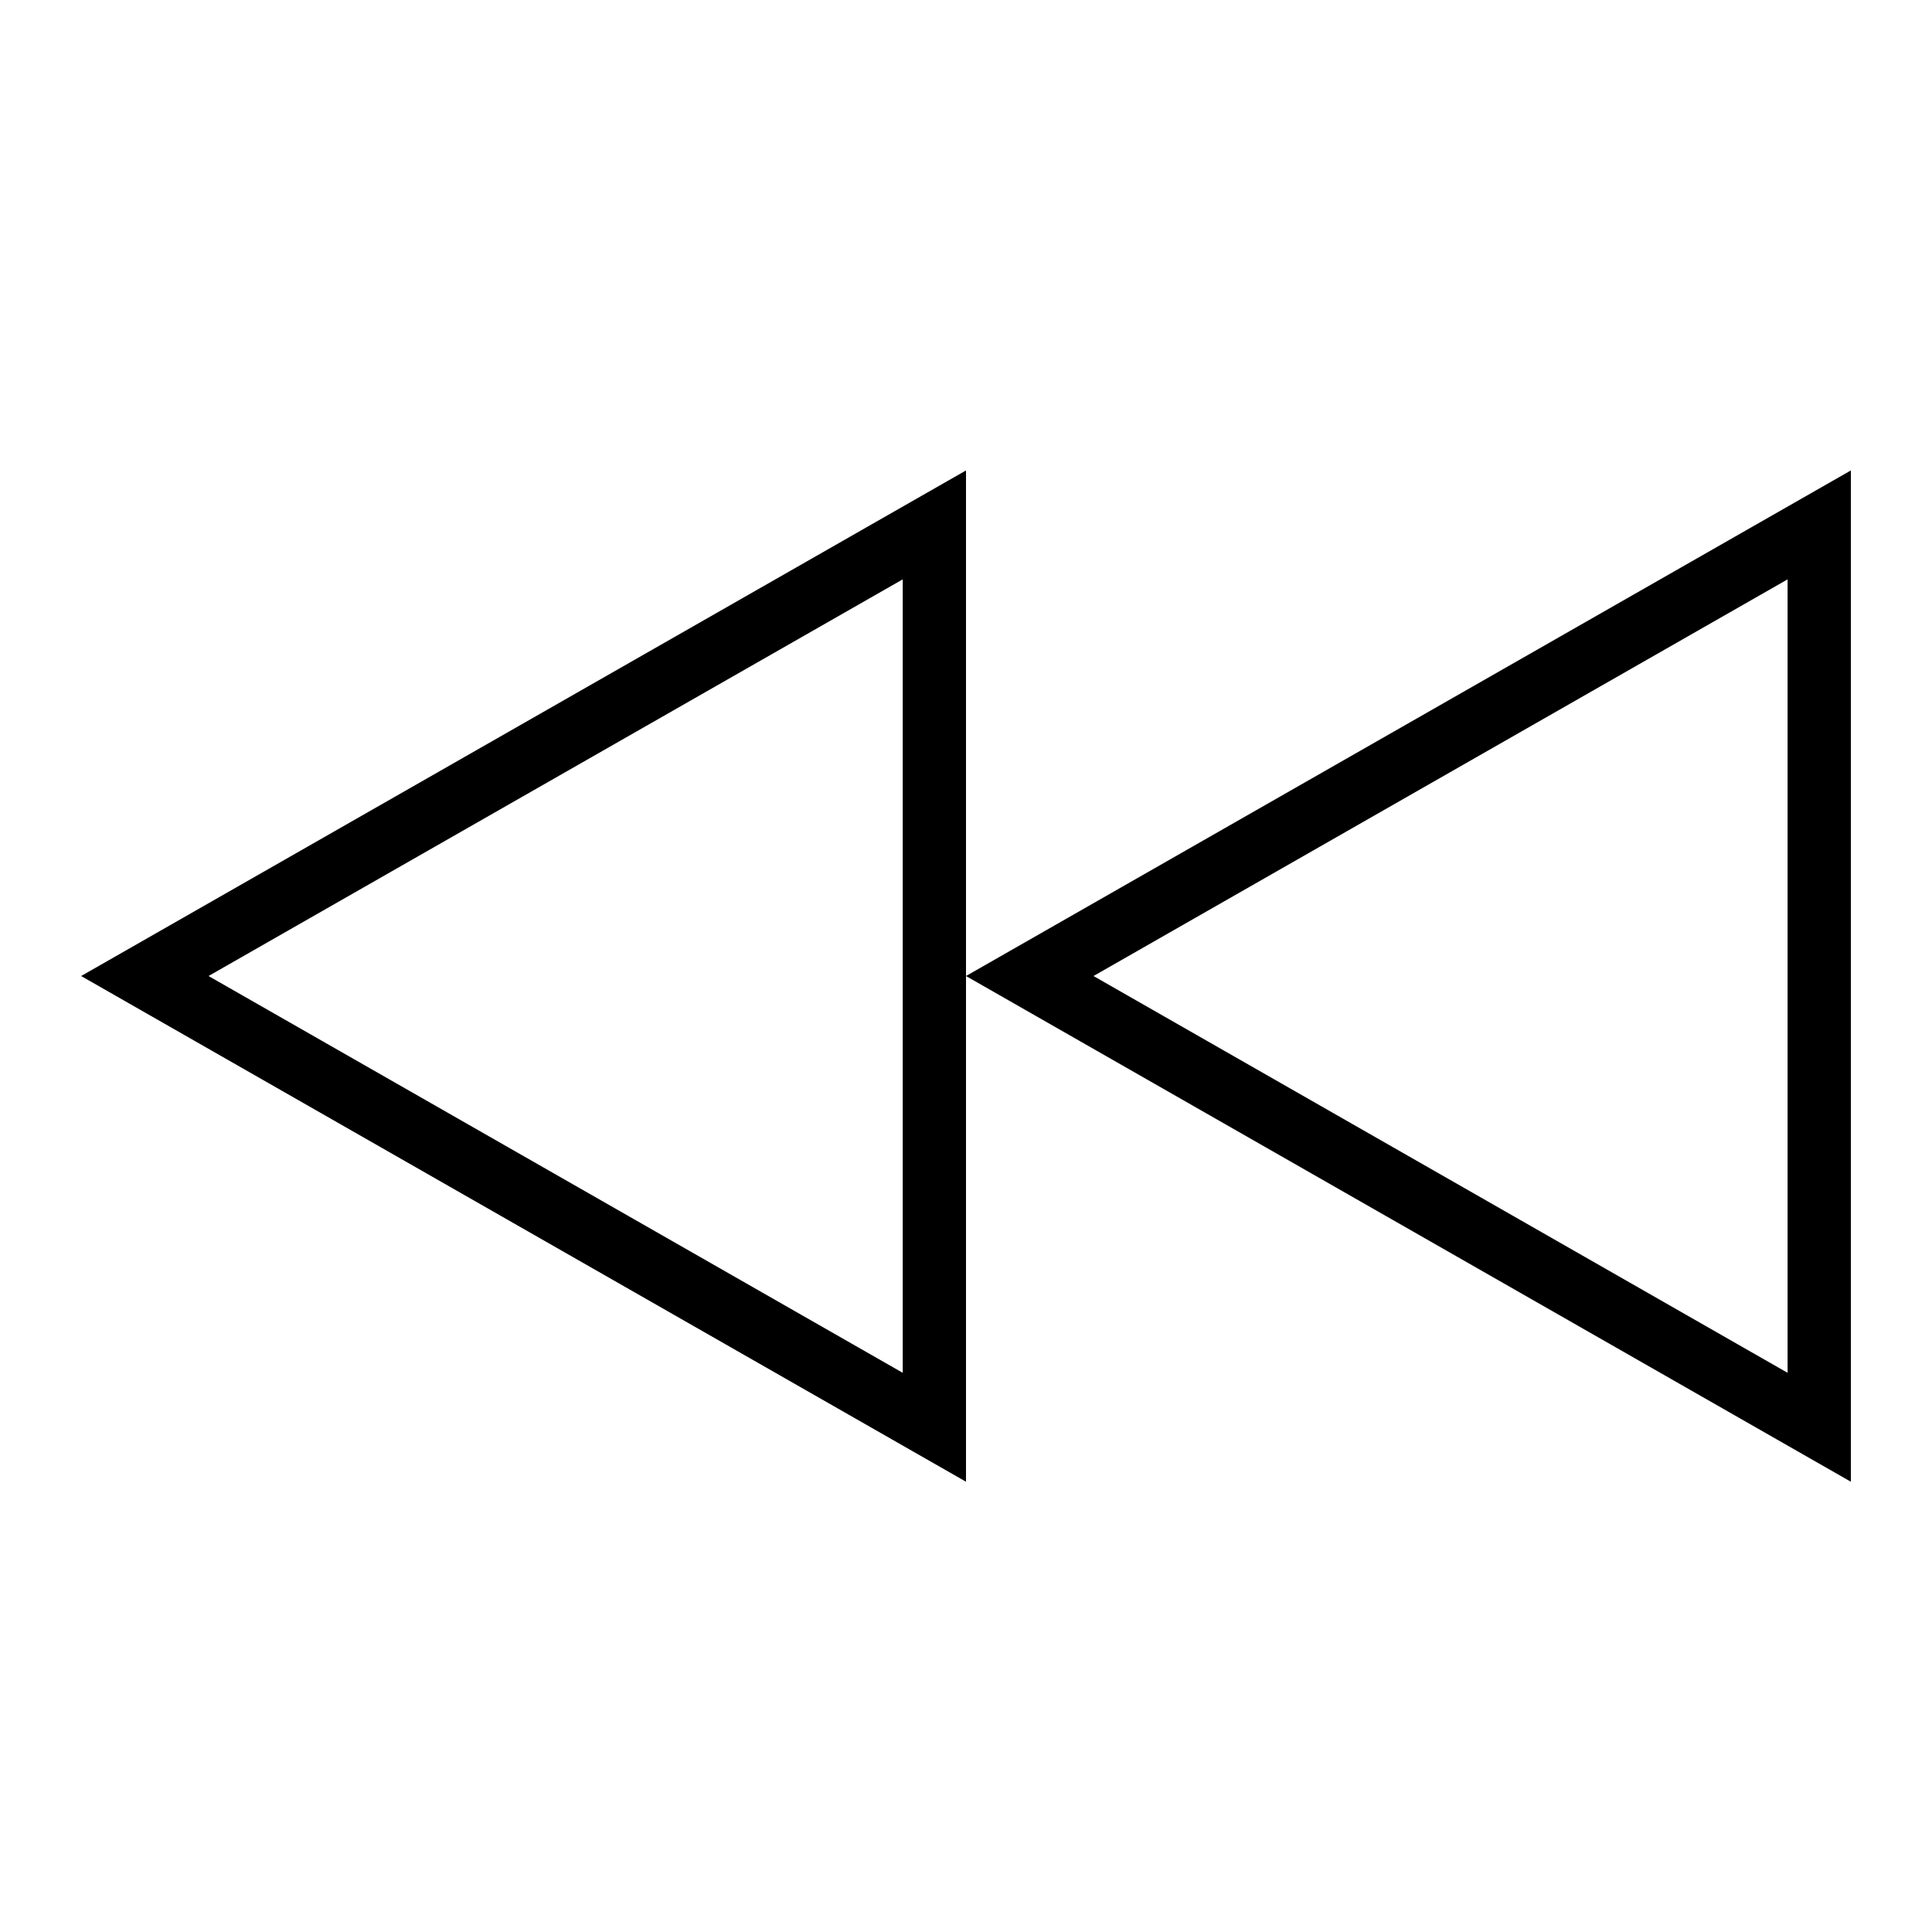
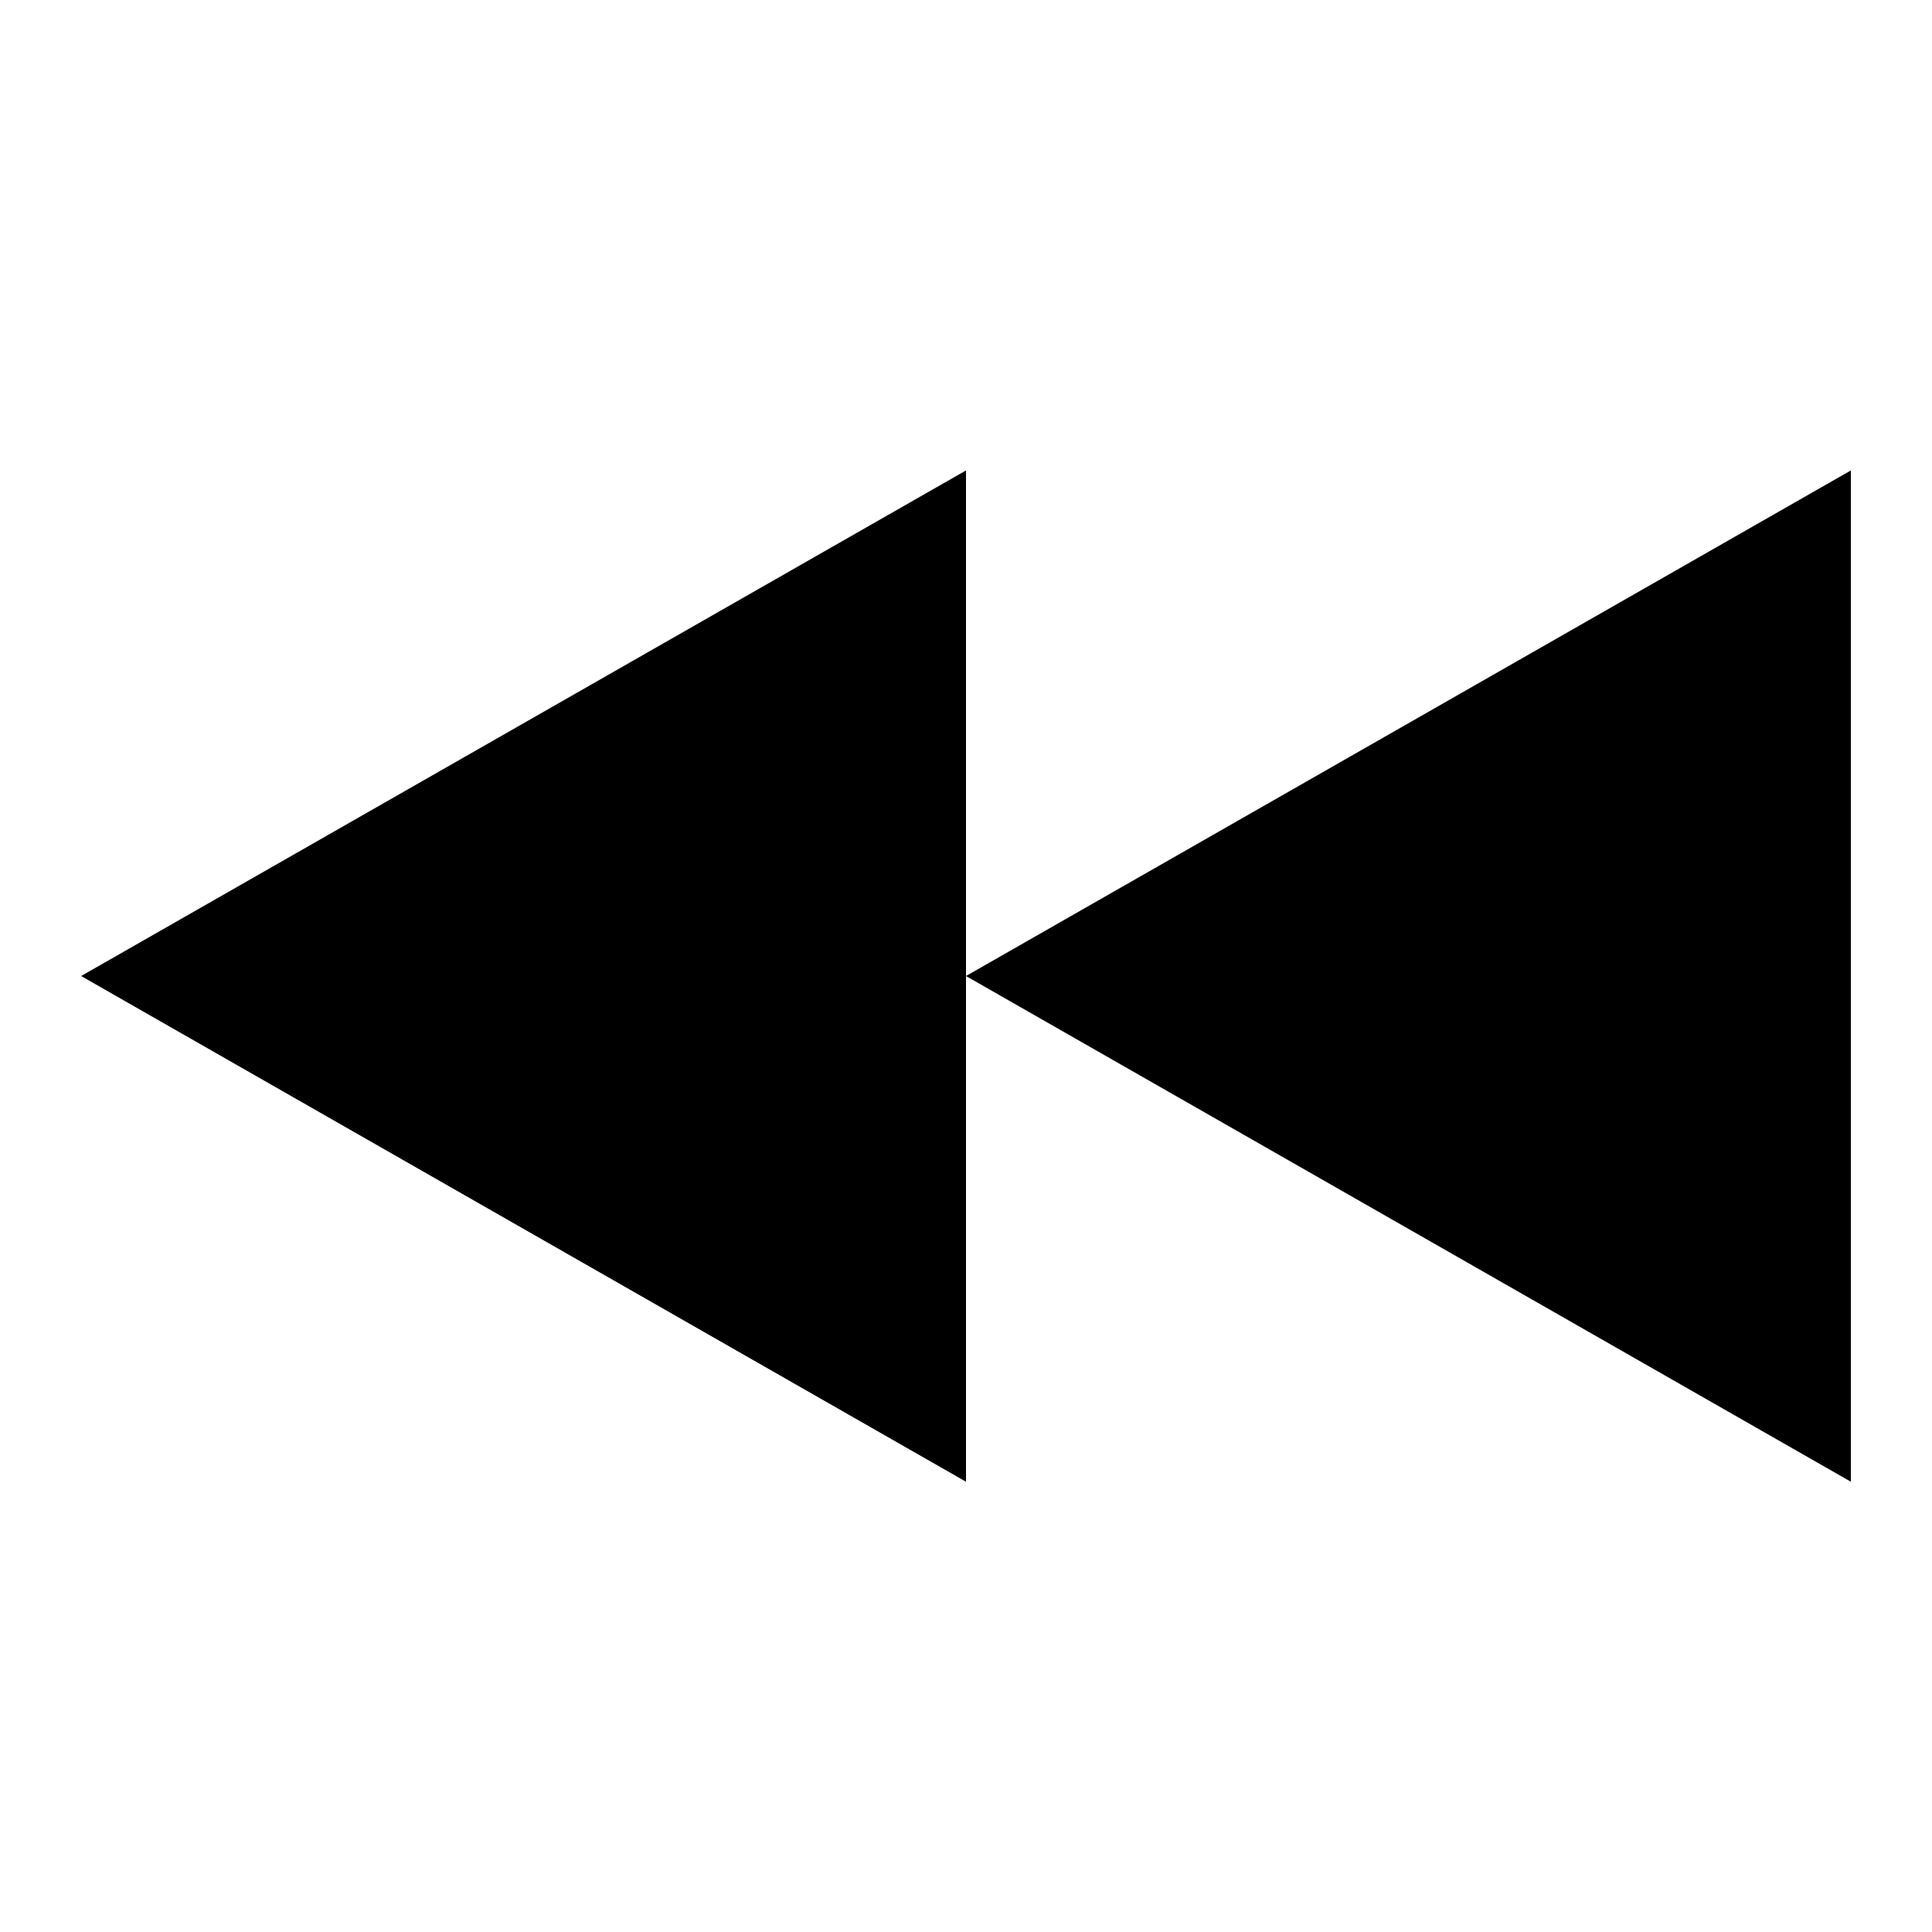
<svg xmlns="http://www.w3.org/2000/svg" version="1.1" id="Layer_1" x="0px" y="0px" width="1000px" height="1000px" viewBox="0 0 1000 1000" enable-background="new 0 0 1000 1000" xml:space="preserve">
  <g>
    <g>
-       <path d="M500,505.188l458,261.75V243.5L500,505.188z M925.25,710.562L566,505.188l359.25-205.312V710.562z M42,505.188l458,261.75    v-261.75V243.5L42,505.188z M467.25,710.562L107.938,505.188L467.25,299.875V710.562z" />
+       <path d="M500,505.188l458,261.75V243.5L500,505.188z M42,505.188l458,261.75v-261.75V243.5L42,505.188z" />
    </g>
  </g>
</svg>
